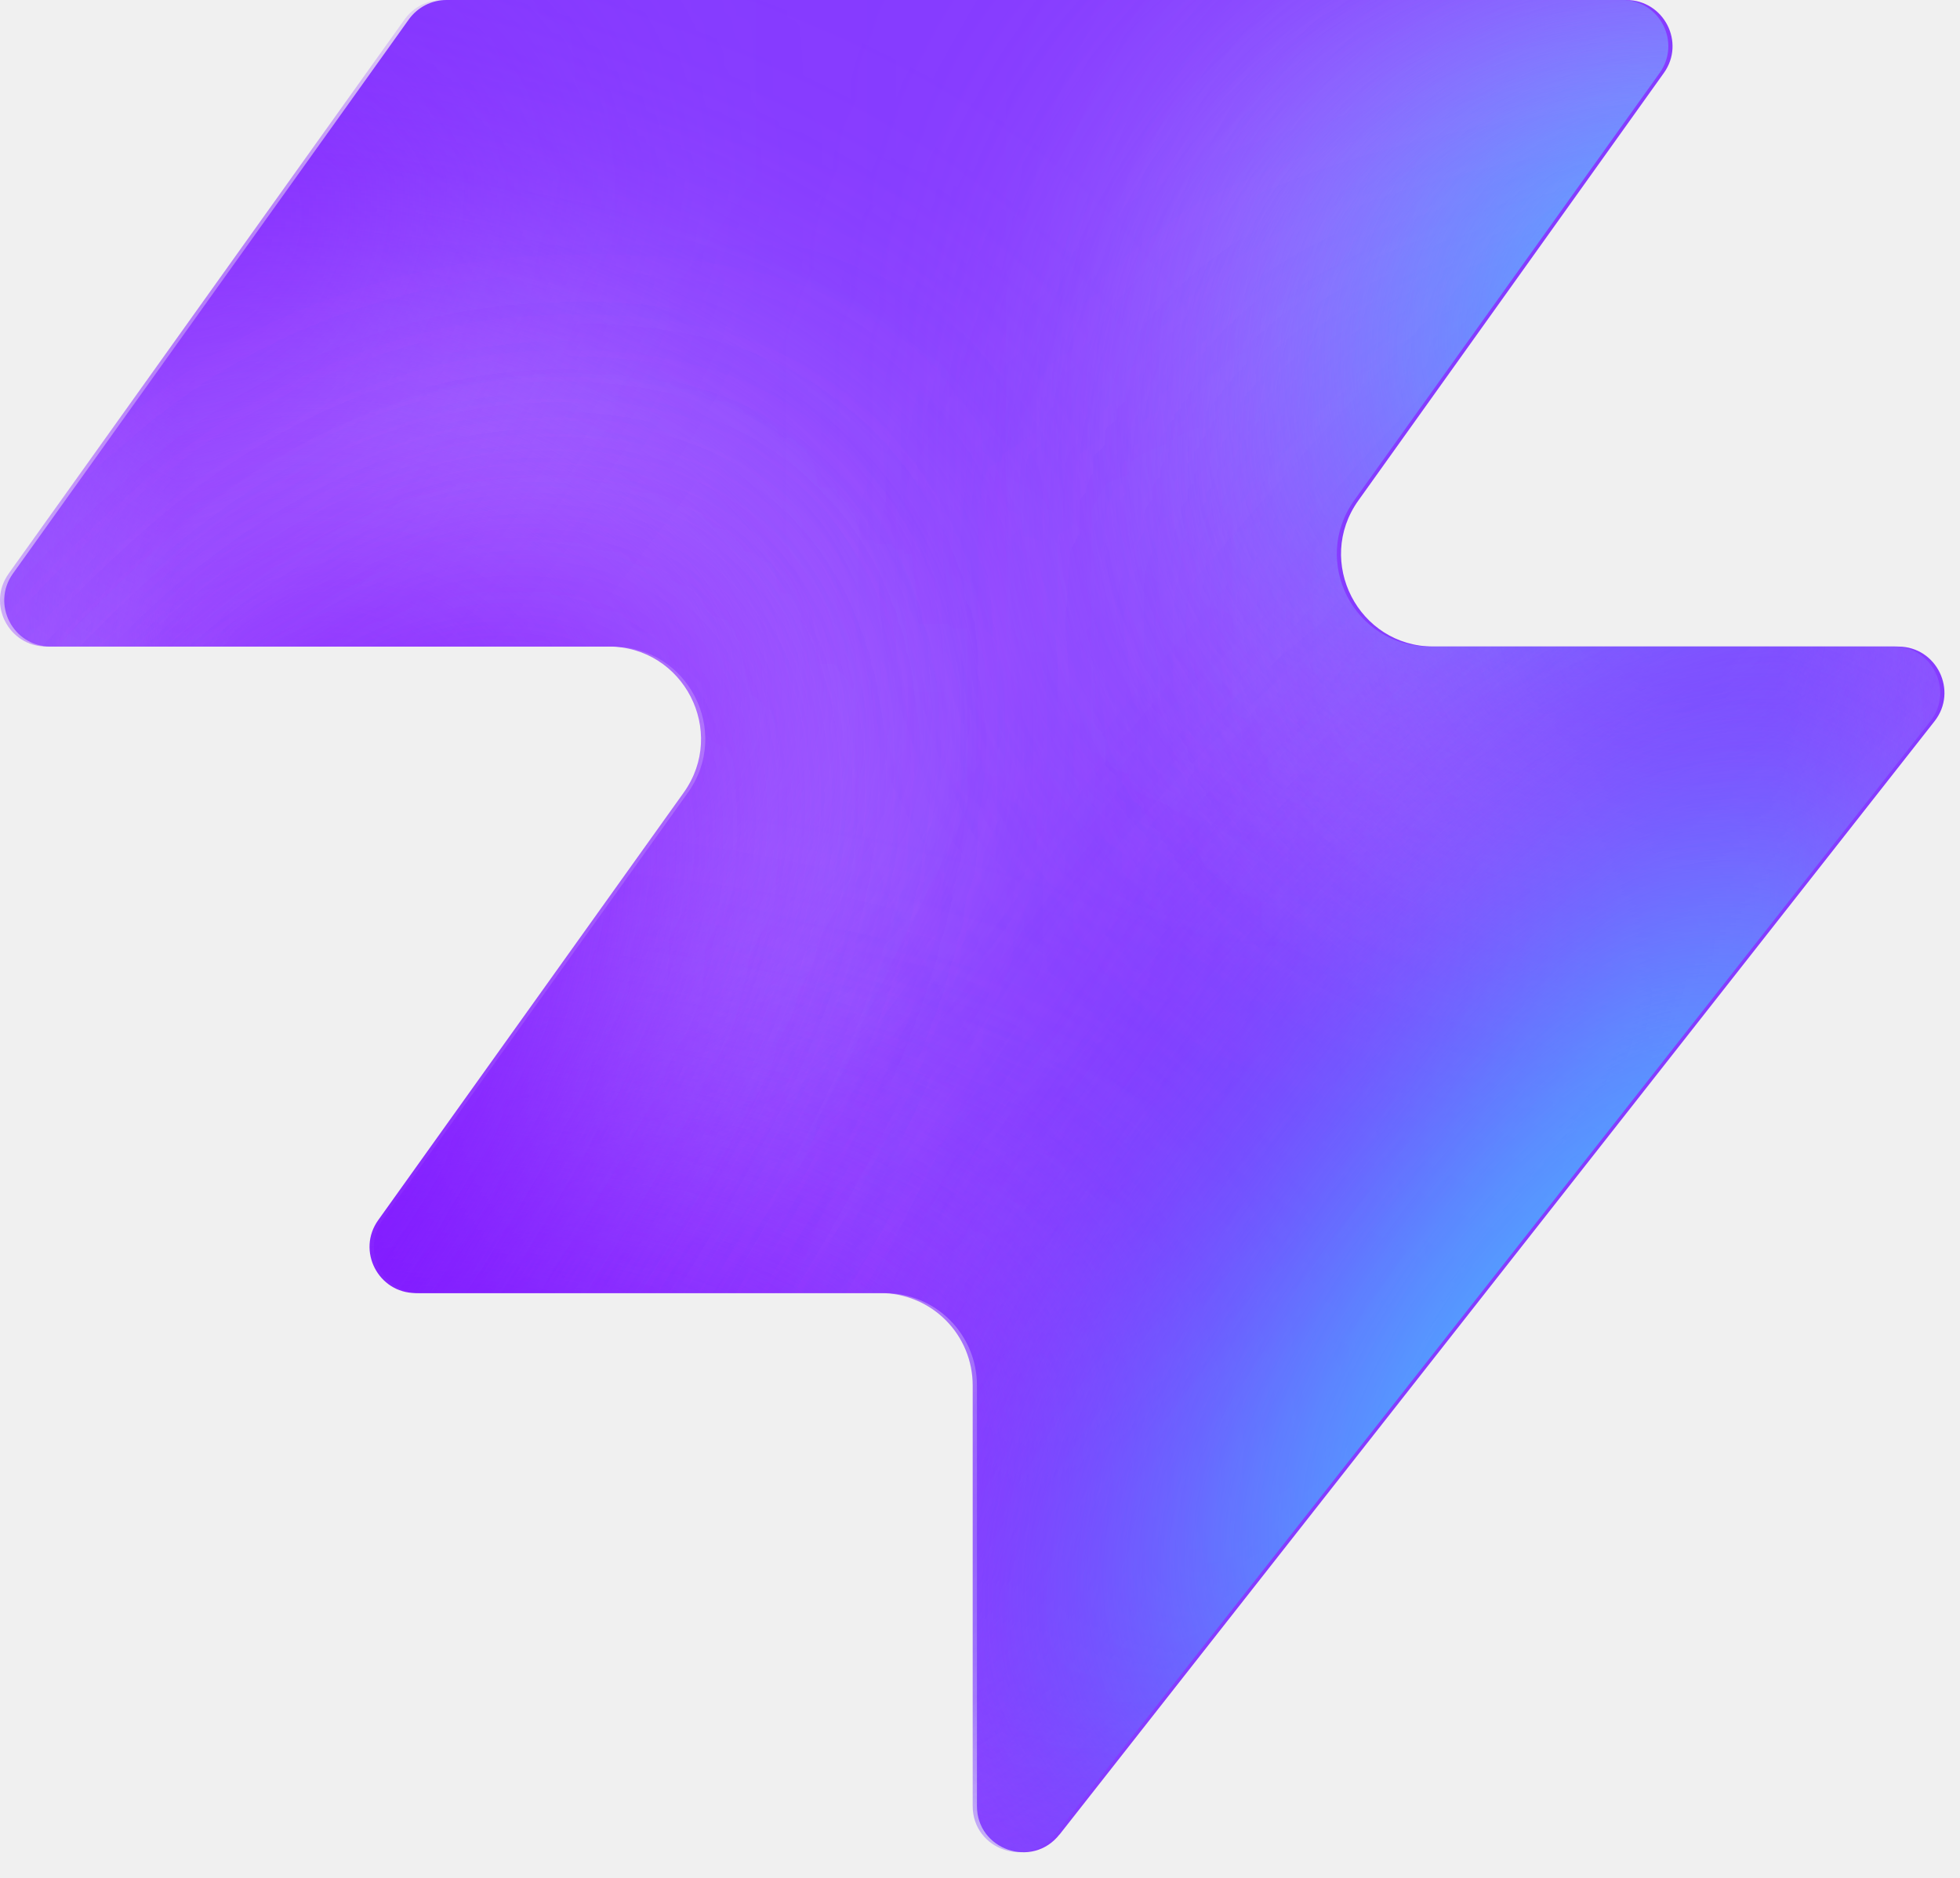
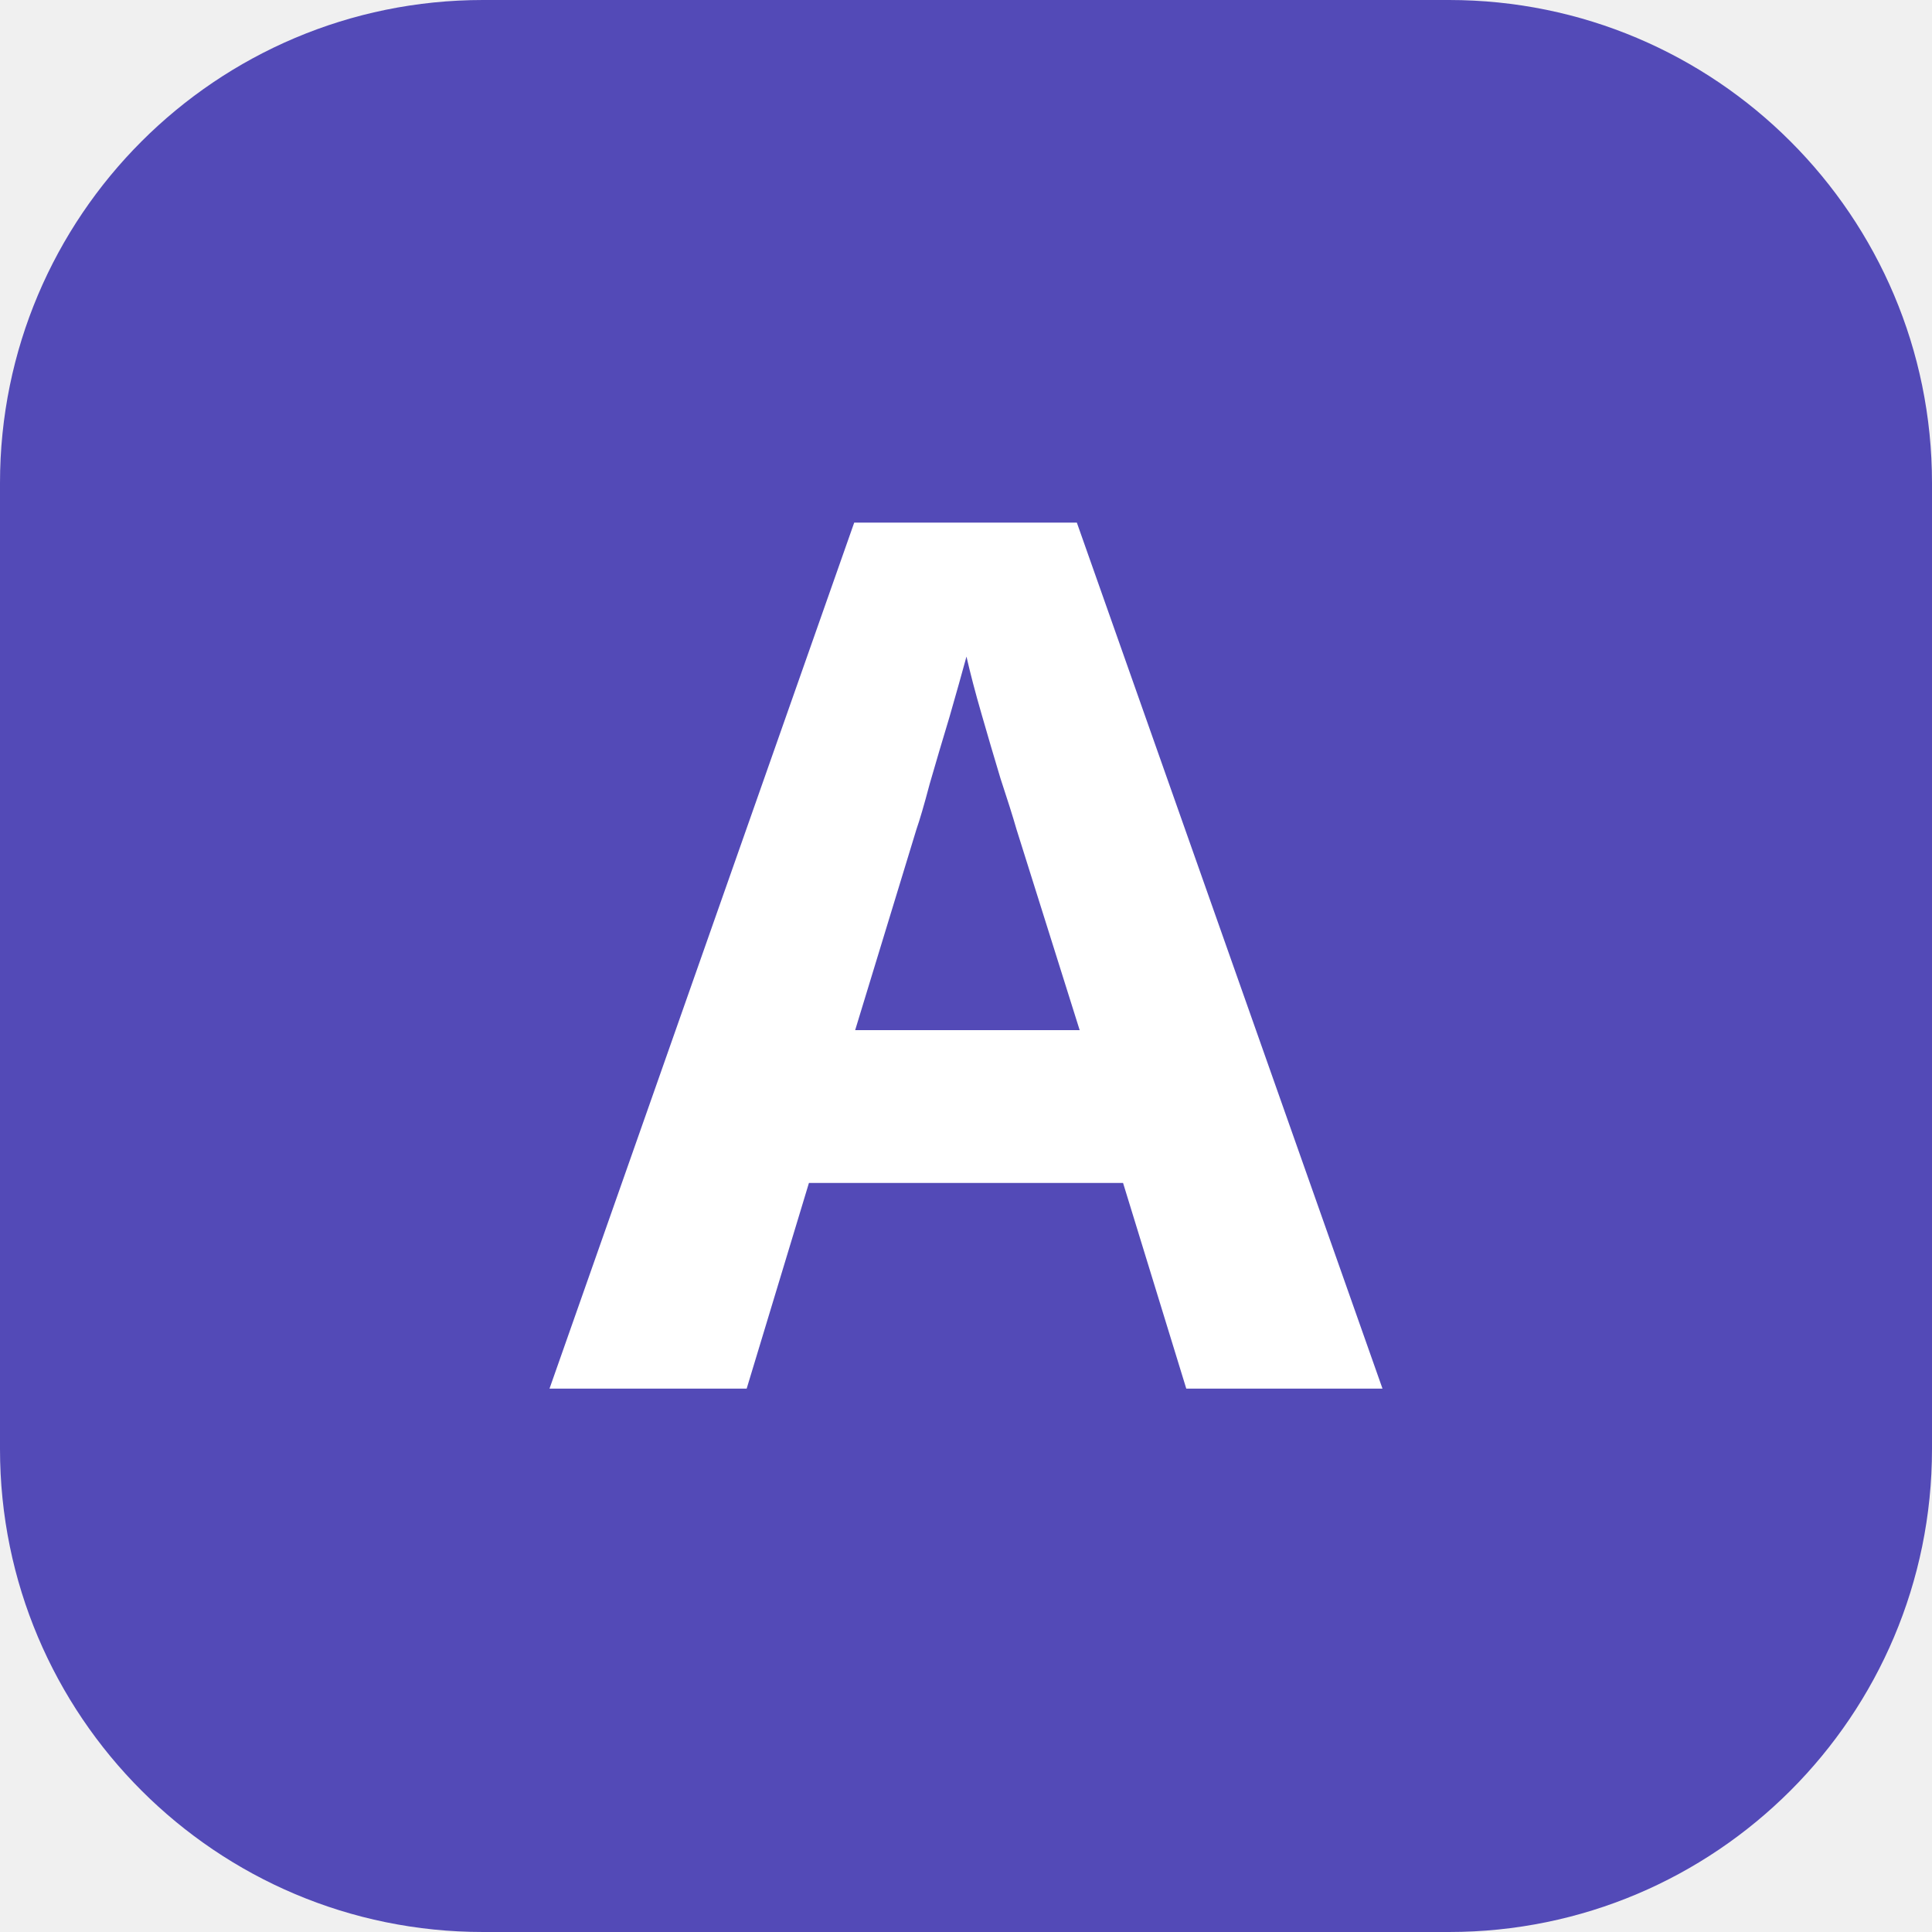
- <svg xmlns="http://www.w3.org/2000/svg" width="48" height="46" fill="none" viewBox="0 0 48 46">
-   <path fill="#863bff" d="M25.946 44.938c-.664.845-2.021.375-2.021-.698V33.937a2.26 2.26 0 0 0-2.262-2.262H10.287c-.92 0-1.456-1.04-.92-1.788l7.48-10.471c1.07-1.497 0-3.578-1.842-3.578H1.237c-.92 0-1.456-1.04-.92-1.788L10.013.474c.214-.297.556-.474.92-.474h28.894c.92 0 1.456 1.04.92 1.788l-7.48 10.471c-1.07 1.498 0 3.579 1.842 3.579h11.377c.943 0 1.473 1.088.89 1.83L25.947 44.94z" style="fill:#863bff;fill:color(display-p3 .525 .23 1);fill-opacity:1" />
-   <mask id="a" width="48" height="46" x="0" y="0" maskUnits="userSpaceOnUse" style="mask-type:alpha">
-     <path fill="#000" d="M25.842 44.938c-.664.844-2.021.375-2.021-.698V33.937a2.26 2.26 0 0 0-2.262-2.262H10.183c-.92 0-1.456-1.04-.92-1.788l7.48-10.471c1.07-1.498 0-3.579-1.842-3.579H1.133c-.92 0-1.456-1.04-.92-1.787L9.91.473c.214-.297.556-.474.92-.474h28.894c.92 0 1.456 1.04.92 1.788l-7.48 10.471c-1.07 1.498 0 3.578 1.842 3.578h11.377c.943 0 1.473 1.088.89 1.832L25.843 44.94z" style="fill:#000;fill-opacity:1" />
-   </mask>
-   <g mask="url(#a)">
-     <g filter="url(#b)">
-       <ellipse cx="5.508" cy="14.704" fill="#ede6ff" rx="5.508" ry="14.704" style="fill:#ede6ff;fill:color(display-p3 .927 .903 1);fill-opacity:1" transform="matrix(.00324 1 1 -.00324 -4.47 31.516)" />
-     </g>
-     <g filter="url(#c)">
-       <ellipse cx="10.399" cy="29.851" fill="#ede6ff" rx="10.399" ry="29.851" style="fill:#ede6ff;fill:color(display-p3 .927 .903 1);fill-opacity:1" transform="matrix(.00324 1 1 -.00324 -39.328 7.883)" />
-     </g>
-     <g filter="url(#d)">
-       <ellipse cx="5.508" cy="30.487" fill="#7e14ff" rx="5.508" ry="30.487" style="fill:#7e14ff;fill:color(display-p3 .492 .077 1);fill-opacity:1" transform="rotate(89.814 -25.913 -14.639)scale(1 -1)" />
-     </g>
-     <g filter="url(#e)">
-       <ellipse cx="5.508" cy="30.599" fill="#7e14ff" rx="5.508" ry="30.599" style="fill:#7e14ff;fill:color(display-p3 .492 .077 1);fill-opacity:1" transform="rotate(89.814 -32.644 -3.334)scale(1 -1)" />
-     </g>
-     <g filter="url(#f)">
-       <ellipse cx="5.508" cy="30.599" fill="#7e14ff" rx="5.508" ry="30.599" style="fill:#7e14ff;fill:color(display-p3 .492 .077 1);fill-opacity:1" transform="matrix(.00324 1 1 -.00324 -34.34 30.47)" />
-     </g>
-     <g filter="url(#g)">
-       <ellipse cx="14.072" cy="22.078" fill="#ede6ff" rx="14.072" ry="22.078" style="fill:#ede6ff;fill:color(display-p3 .927 .903 1);fill-opacity:1" transform="rotate(93.35 24.506 48.493)scale(-1 1)" />
-     </g>
-     <g filter="url(#h)">
-       <ellipse cx="3.47" cy="21.501" fill="#7e14ff" rx="3.47" ry="21.501" style="fill:#7e14ff;fill:color(display-p3 .492 .077 1);fill-opacity:1" transform="rotate(89.009 28.708 47.59)scale(-1 1)" />
-     </g>
-     <g filter="url(#i)">
-       <ellipse cx="3.47" cy="21.501" fill="#7e14ff" rx="3.47" ry="21.501" style="fill:#7e14ff;fill:color(display-p3 .492 .077 1);fill-opacity:1" transform="rotate(89.009 28.708 47.59)scale(-1 1)" />
-     </g>
-     <g filter="url(#j)">
-       <ellipse cx=".387" cy="8.972" fill="#7e14ff" rx="4.407" ry="29.108" style="fill:#7e14ff;fill:color(display-p3 .492 .077 1);fill-opacity:1" transform="rotate(39.51 .387 8.972)" />
-     </g>
-     <g filter="url(#k)">
-       <ellipse cx="47.523" cy="-6.092" fill="#7e14ff" rx="4.407" ry="29.108" style="fill:#7e14ff;fill:color(display-p3 .492 .077 1);fill-opacity:1" transform="rotate(37.892 47.523 -6.092)" />
-     </g>
-     <g filter="url(#l)">
-       <ellipse cx="41.412" cy="6.333" fill="#47bfff" rx="5.971" ry="9.665" style="fill:#47bfff;fill:color(display-p3 .28 .748 1);fill-opacity:1" transform="rotate(37.892 41.412 6.333)" />
-     </g>
-     <g filter="url(#m)">
-       <ellipse cx="-1.879" cy="38.332" fill="#7e14ff" rx="4.407" ry="29.108" style="fill:#7e14ff;fill:color(display-p3 .492 .077 1);fill-opacity:1" transform="rotate(37.892 -1.88 38.332)" />
-     </g>
-     <g filter="url(#n)">
-       <ellipse cx="-1.879" cy="38.332" fill="#7e14ff" rx="4.407" ry="29.108" style="fill:#7e14ff;fill:color(display-p3 .492 .077 1);fill-opacity:1" transform="rotate(37.892 -1.88 38.332)" />
-     </g>
-     <g filter="url(#o)">
-       <ellipse cx="35.651" cy="29.907" fill="#7e14ff" rx="4.407" ry="29.108" style="fill:#7e14ff;fill:color(display-p3 .492 .077 1);fill-opacity:1" transform="rotate(37.892 35.651 29.907)" />
-     </g>
-     <g filter="url(#p)">
-       <ellipse cx="38.418" cy="32.4" fill="#47bfff" rx="5.971" ry="15.297" style="fill:#47bfff;fill:color(display-p3 .28 .748 1);fill-opacity:1" transform="rotate(37.892 38.418 32.4)" />
-     </g>
-   </g>
-   <defs>
-     <filter id="b" width="60.045" height="41.654" x="-19.77" y="16.149" color-interpolation-filters="sRGB" filterUnits="userSpaceOnUse">
-       <feFlood flood-opacity="0" result="BackgroundImageFix" />
-       <feBlend in="SourceGraphic" in2="BackgroundImageFix" result="shape" />
-       <feGaussianBlur result="effect1_foregroundBlur_2002_17158" stdDeviation="7.659" />
-     </filter>
-     <filter id="c" width="90.34" height="51.437" x="-54.613" y="-7.533" color-interpolation-filters="sRGB" filterUnits="userSpaceOnUse">
-       <feFlood flood-opacity="0" result="BackgroundImageFix" />
-       <feBlend in="SourceGraphic" in2="BackgroundImageFix" result="shape" />
-       <feGaussianBlur result="effect1_foregroundBlur_2002_17158" stdDeviation="7.659" />
-     </filter>
-     <filter id="d" width="79.355" height="29.4" x="-49.64" y="2.03" color-interpolation-filters="sRGB" filterUnits="userSpaceOnUse">
-       <feFlood flood-opacity="0" result="BackgroundImageFix" />
-       <feBlend in="SourceGraphic" in2="BackgroundImageFix" result="shape" />
-       <feGaussianBlur result="effect1_foregroundBlur_2002_17158" stdDeviation="4.596" />
-     </filter>
-     <filter id="e" width="79.579" height="29.4" x="-45.045" y="20.029" color-interpolation-filters="sRGB" filterUnits="userSpaceOnUse">
-       <feFlood flood-opacity="0" result="BackgroundImageFix" />
-       <feBlend in="SourceGraphic" in2="BackgroundImageFix" result="shape" />
-       <feGaussianBlur result="effect1_foregroundBlur_2002_17158" stdDeviation="4.596" />
-     </filter>
-     <filter id="f" width="79.579" height="29.4" x="-43.513" y="21.178" color-interpolation-filters="sRGB" filterUnits="userSpaceOnUse">
-       <feFlood flood-opacity="0" result="BackgroundImageFix" />
-       <feBlend in="SourceGraphic" in2="BackgroundImageFix" result="shape" />
-       <feGaussianBlur result="effect1_foregroundBlur_2002_17158" stdDeviation="4.596" />
-     </filter>
-     <filter id="g" width="74.749" height="58.852" x="15.756" y="-17.901" color-interpolation-filters="sRGB" filterUnits="userSpaceOnUse">
-       <feFlood flood-opacity="0" result="BackgroundImageFix" />
-       <feBlend in="SourceGraphic" in2="BackgroundImageFix" result="shape" />
-       <feGaussianBlur result="effect1_foregroundBlur_2002_17158" stdDeviation="7.659" />
-     </filter>
-     <filter id="h" width="61.377" height="25.362" x="23.548" y="2.284" color-interpolation-filters="sRGB" filterUnits="userSpaceOnUse">
-       <feFlood flood-opacity="0" result="BackgroundImageFix" />
-       <feBlend in="SourceGraphic" in2="BackgroundImageFix" result="shape" />
-       <feGaussianBlur result="effect1_foregroundBlur_2002_17158" stdDeviation="4.596" />
-     </filter>
-     <filter id="i" width="61.377" height="25.362" x="23.548" y="2.284" color-interpolation-filters="sRGB" filterUnits="userSpaceOnUse">
-       <feFlood flood-opacity="0" result="BackgroundImageFix" />
-       <feBlend in="SourceGraphic" in2="BackgroundImageFix" result="shape" />
-       <feGaussianBlur result="effect1_foregroundBlur_2002_17158" stdDeviation="4.596" />
-     </filter>
-     <filter id="j" width="56.045" height="63.649" x="-27.636" y="-22.853" color-interpolation-filters="sRGB" filterUnits="userSpaceOnUse">
-       <feFlood flood-opacity="0" result="BackgroundImageFix" />
-       <feBlend in="SourceGraphic" in2="BackgroundImageFix" result="shape" />
-       <feGaussianBlur result="effect1_foregroundBlur_2002_17158" stdDeviation="4.596" />
-     </filter>
-     <filter id="k" width="54.814" height="64.646" x="20.116" y="-38.415" color-interpolation-filters="sRGB" filterUnits="userSpaceOnUse">
-       <feFlood flood-opacity="0" result="BackgroundImageFix" />
-       <feBlend in="SourceGraphic" in2="BackgroundImageFix" result="shape" />
-       <feGaussianBlur result="effect1_foregroundBlur_2002_17158" stdDeviation="4.596" />
-     </filter>
-     <filter id="l" width="33.541" height="35.313" x="24.641" y="-11.323" color-interpolation-filters="sRGB" filterUnits="userSpaceOnUse">
-       <feFlood flood-opacity="0" result="BackgroundImageFix" />
-       <feBlend in="SourceGraphic" in2="BackgroundImageFix" result="shape" />
-       <feGaussianBlur result="effect1_foregroundBlur_2002_17158" stdDeviation="4.596" />
-     </filter>
-     <filter id="m" width="54.814" height="64.646" x="-29.286" y="6.009" color-interpolation-filters="sRGB" filterUnits="userSpaceOnUse">
-       <feFlood flood-opacity="0" result="BackgroundImageFix" />
-       <feBlend in="SourceGraphic" in2="BackgroundImageFix" result="shape" />
-       <feGaussianBlur result="effect1_foregroundBlur_2002_17158" stdDeviation="4.596" />
-     </filter>
-     <filter id="n" width="54.814" height="64.646" x="-29.286" y="6.009" color-interpolation-filters="sRGB" filterUnits="userSpaceOnUse">
-       <feFlood flood-opacity="0" result="BackgroundImageFix" />
-       <feBlend in="SourceGraphic" in2="BackgroundImageFix" result="shape" />
-       <feGaussianBlur result="effect1_foregroundBlur_2002_17158" stdDeviation="4.596" />
-     </filter>
-     <filter id="o" width="54.814" height="64.646" x="8.244" y="-2.416" color-interpolation-filters="sRGB" filterUnits="userSpaceOnUse">
-       <feFlood flood-opacity="0" result="BackgroundImageFix" />
-       <feBlend in="SourceGraphic" in2="BackgroundImageFix" result="shape" />
-       <feGaussianBlur result="effect1_foregroundBlur_2002_17158" stdDeviation="4.596" />
-     </filter>
-     <filter id="p" width="39.409" height="43.623" x="18.713" y="10.588" color-interpolation-filters="sRGB" filterUnits="userSpaceOnUse">
-       <feFlood flood-opacity="0" result="BackgroundImageFix" />
-       <feBlend in="SourceGraphic" in2="BackgroundImageFix" result="shape" />
-       <feGaussianBlur result="effect1_foregroundBlur_2002_17158" stdDeviation="4.596" />
-     </filter>
-   </defs>
+ <svg xmlns="http://www.w3.org/2000/svg" viewBox="0 0 32 32">
+   <rect width="32" height="32" rx="8" fill="#534AB7" />
+   <text x="16" y="23" font-family="system-ui, sans-serif" font-size="20" font-weight="700" fill="white" text-anchor="middle">A</text>
</svg>
